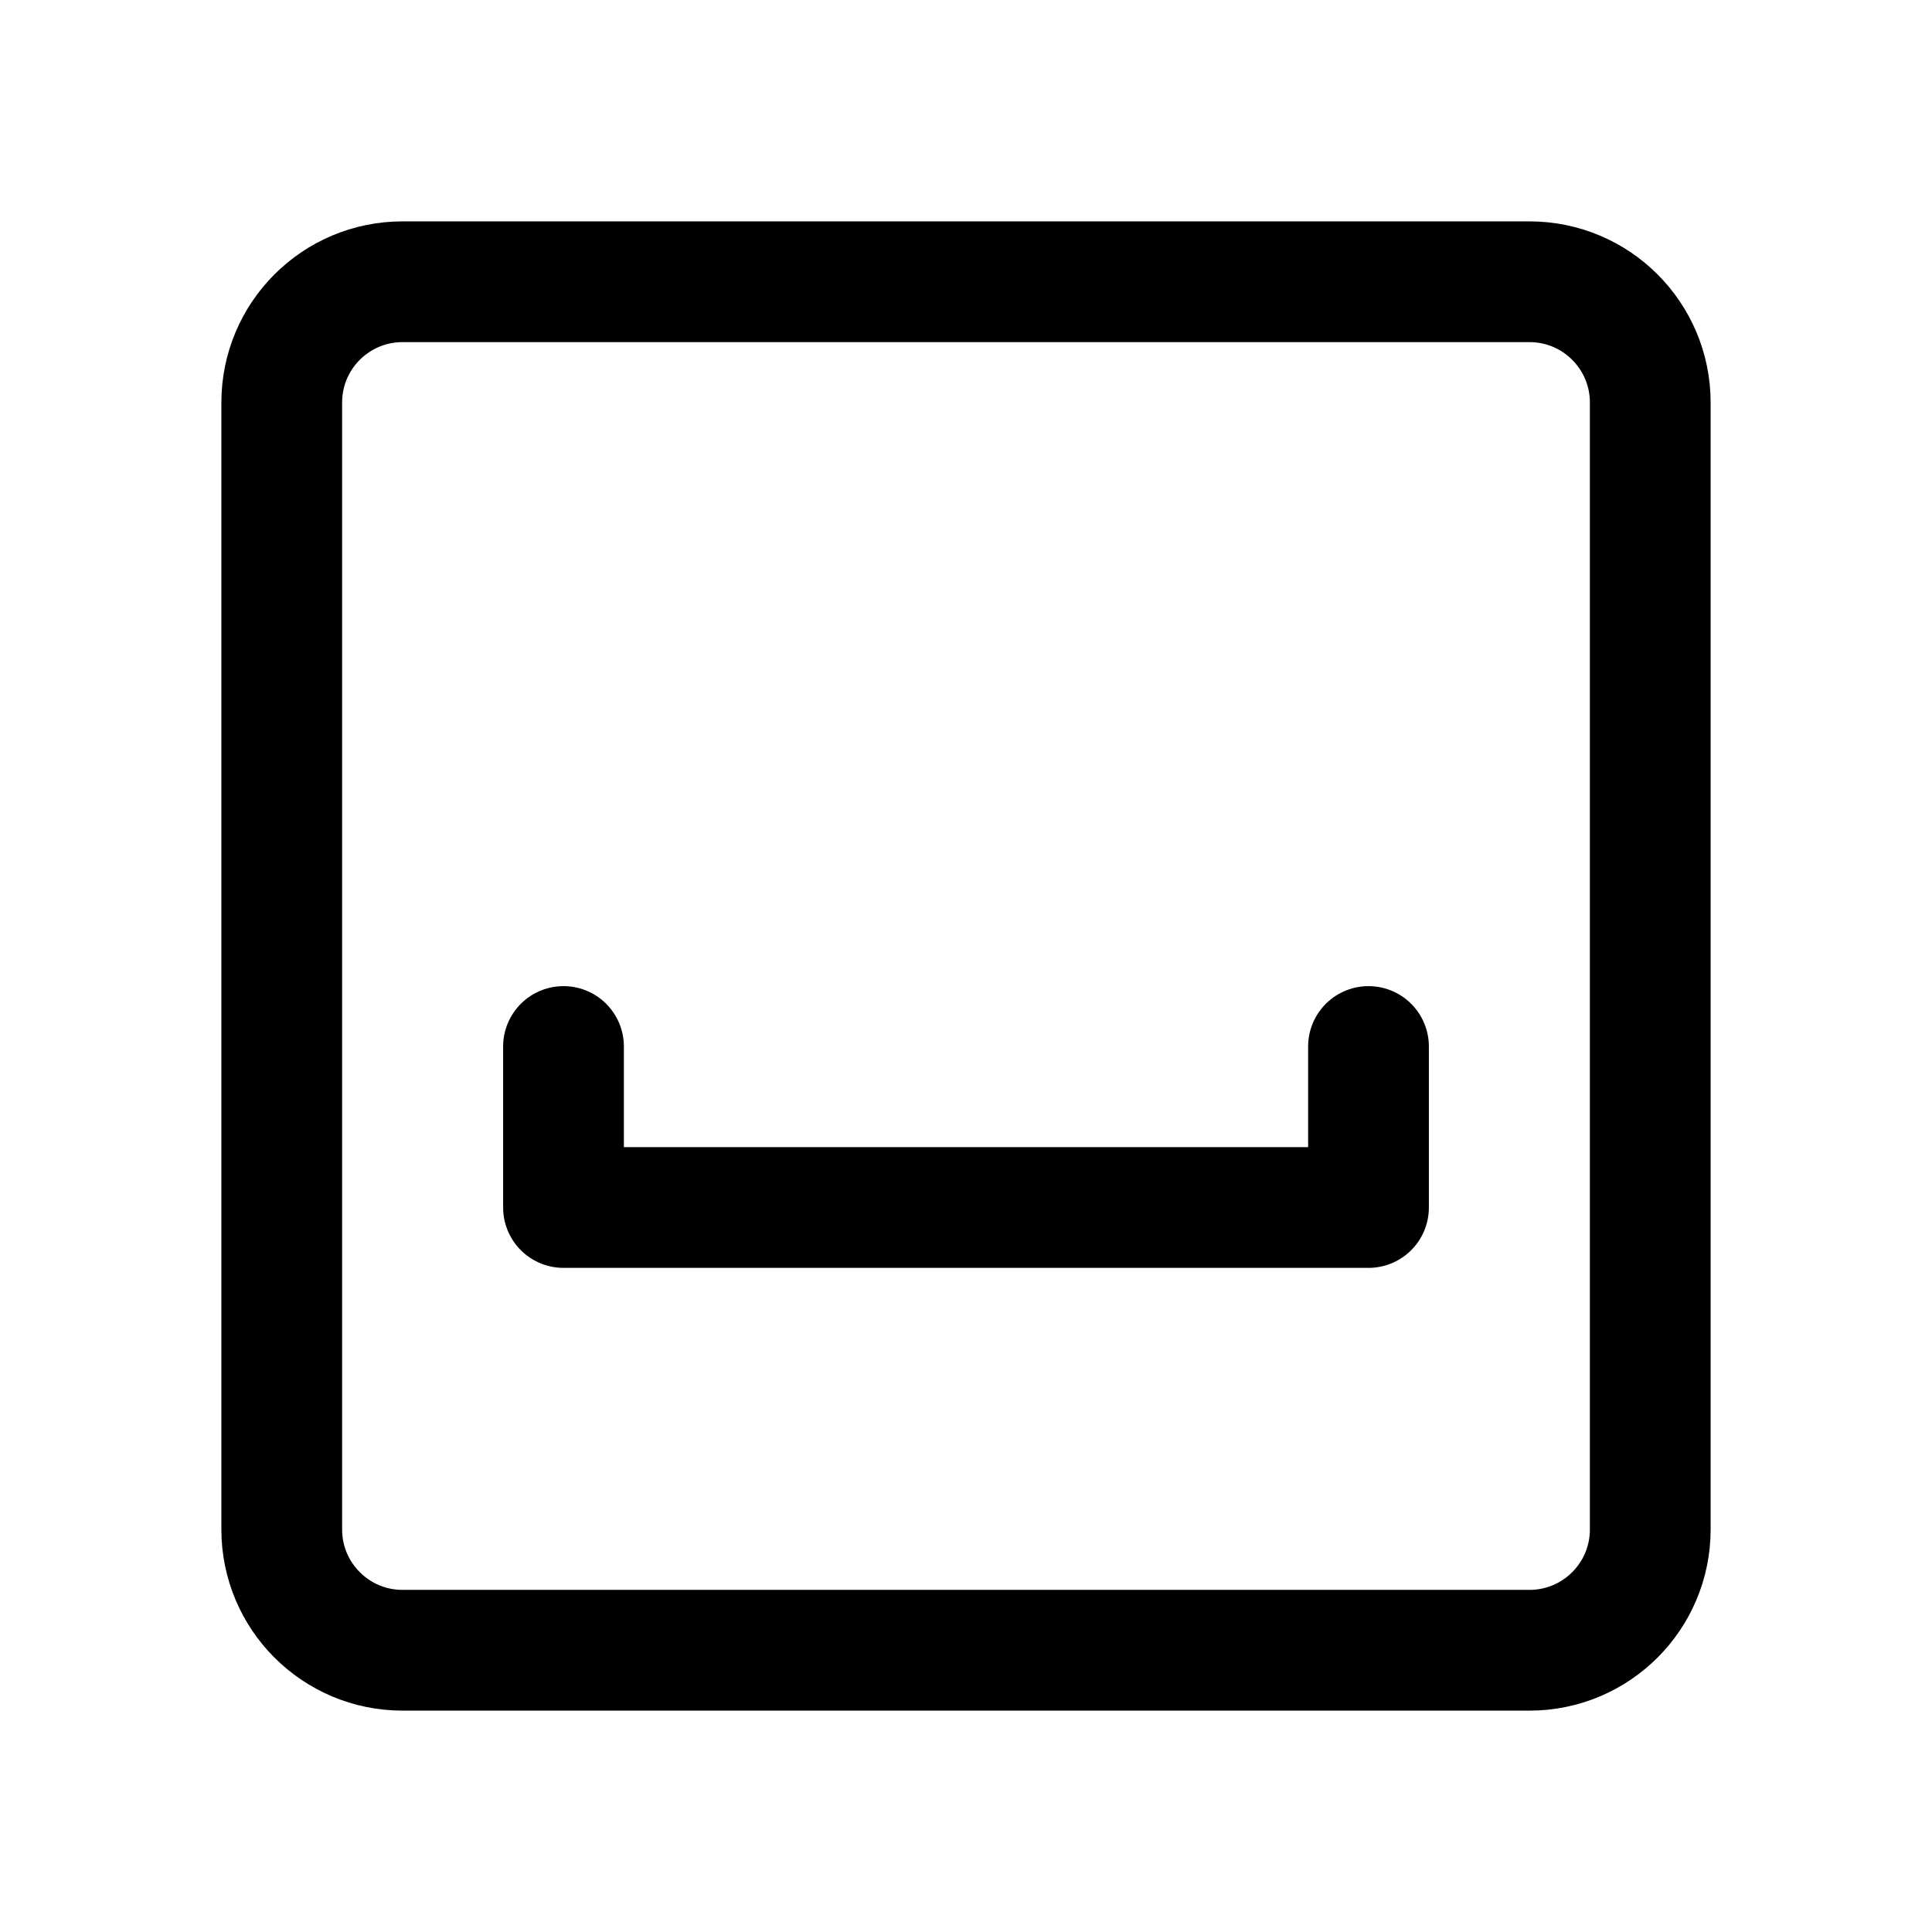
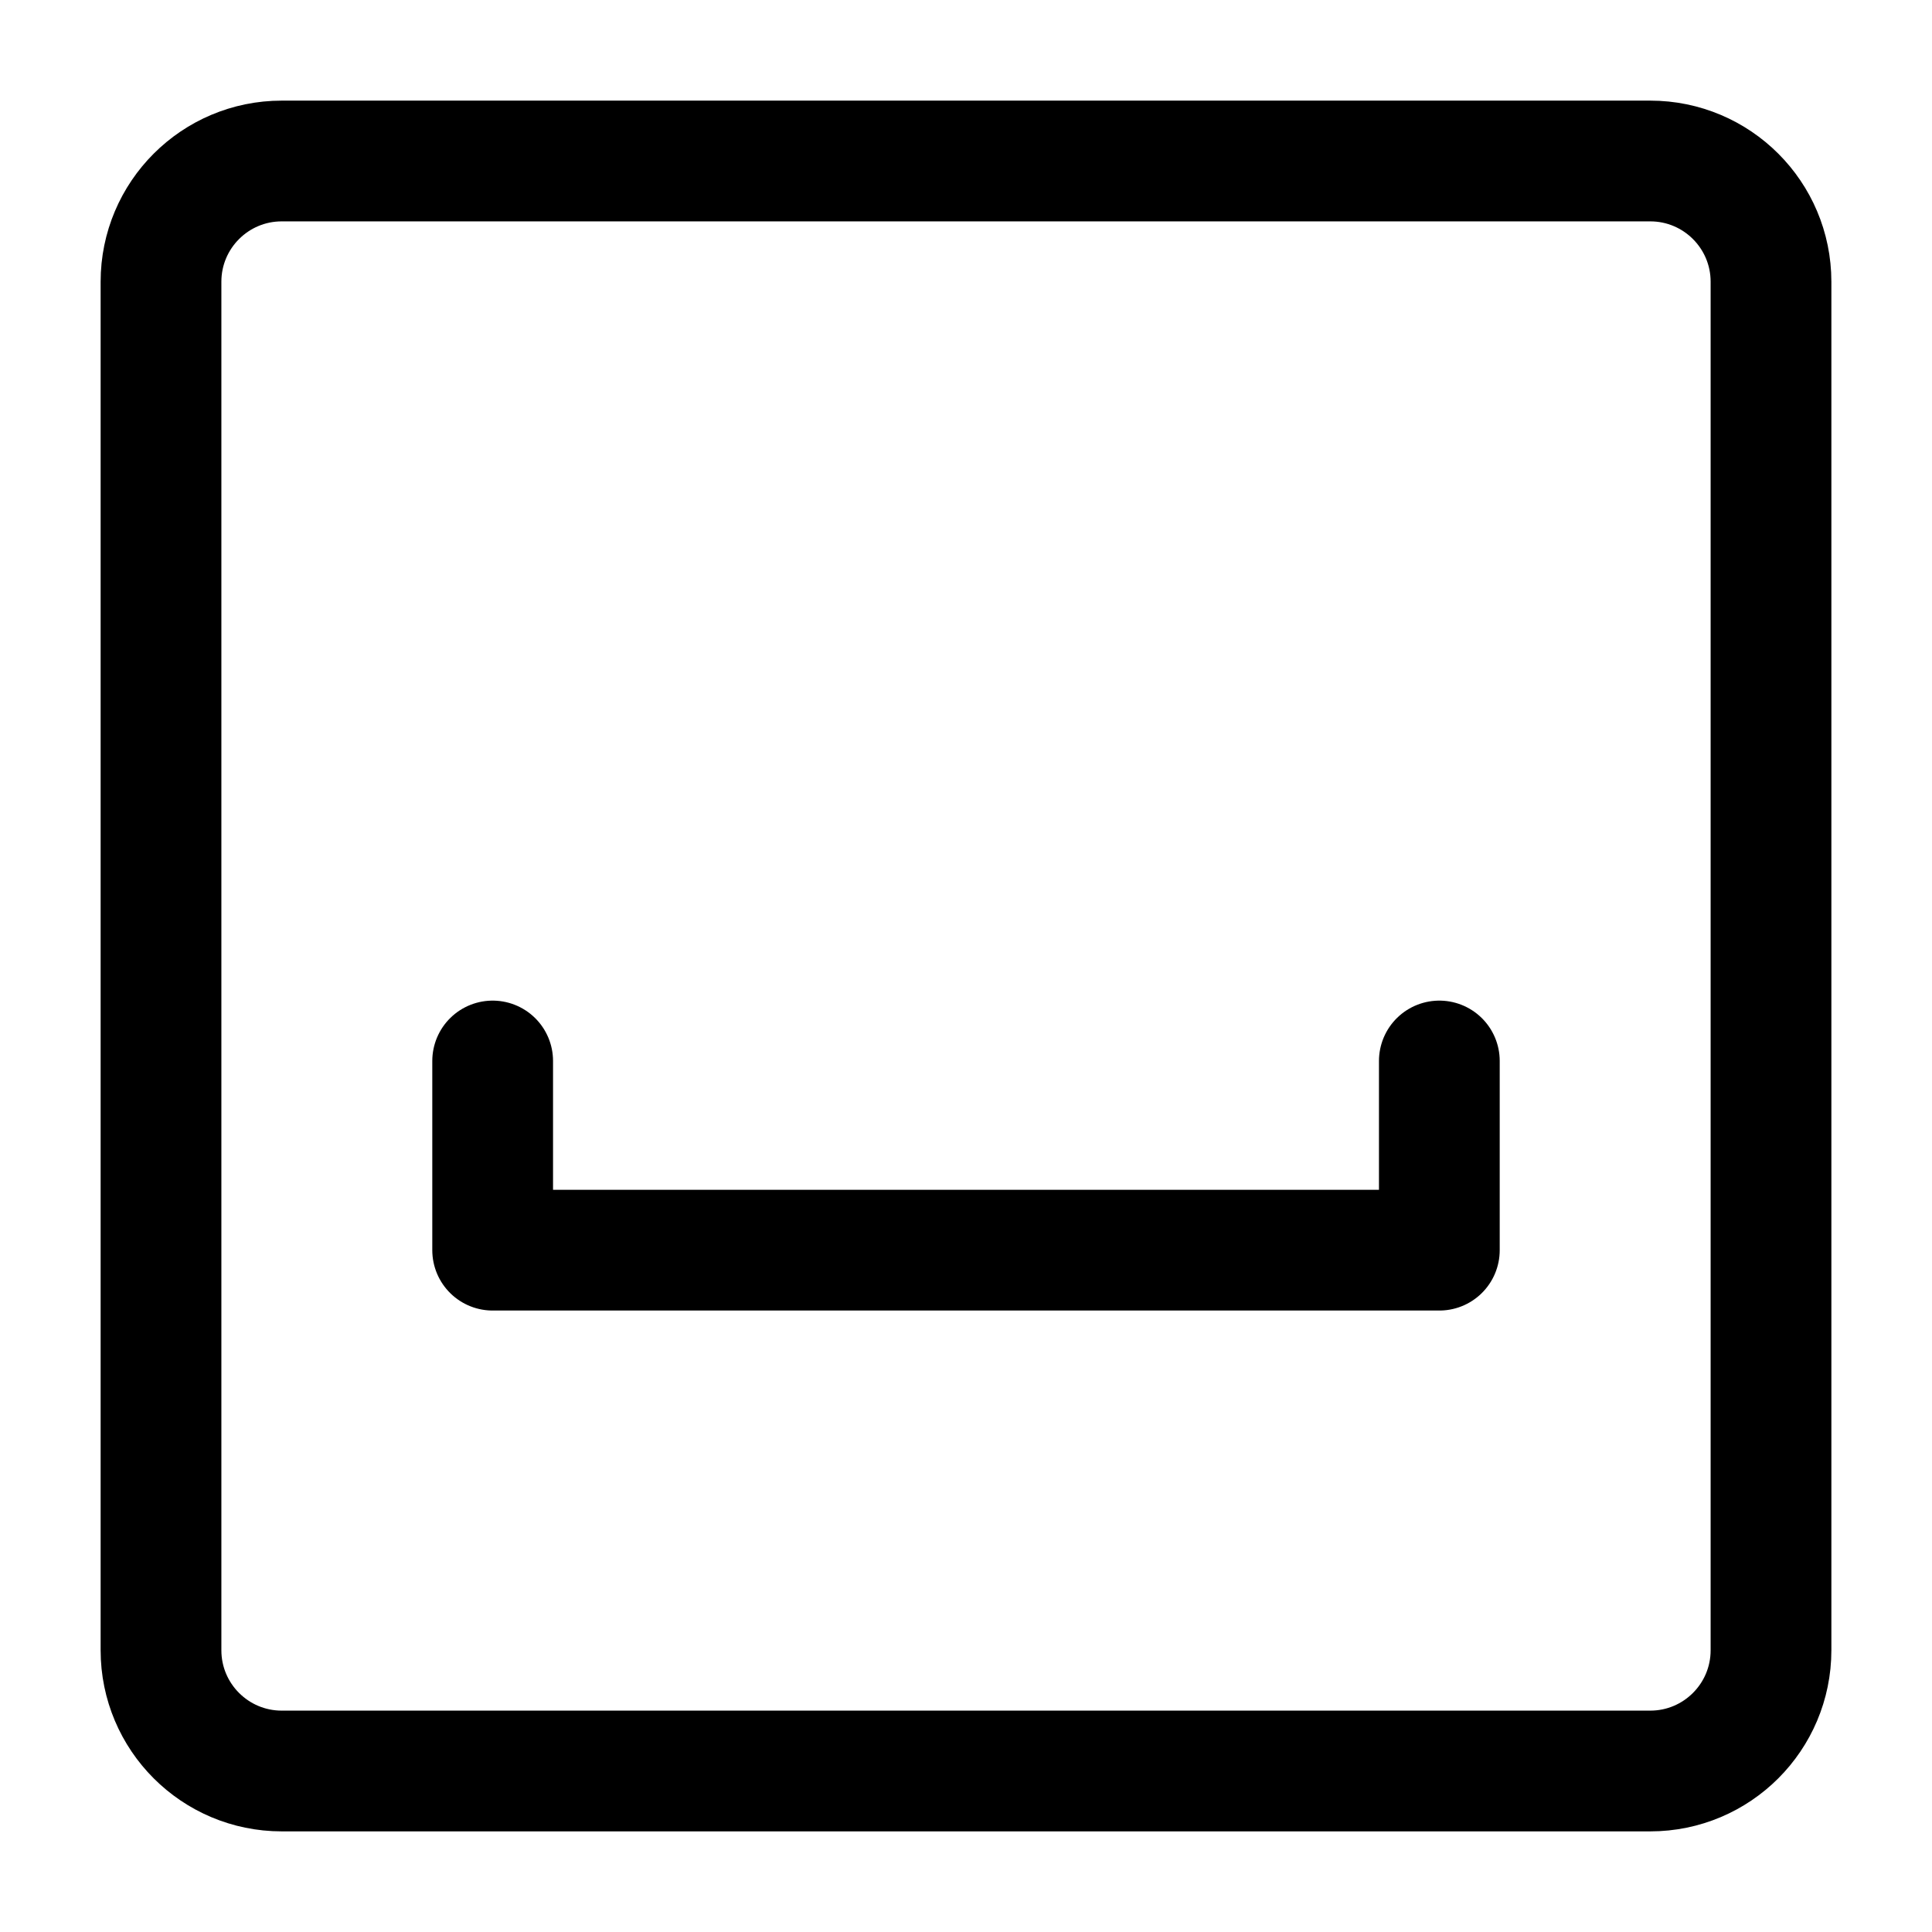
<svg xmlns="http://www.w3.org/2000/svg" width="24" height="24" viewBox="0 0 24 24" stroke="currentColor" fill="none" stroke-linecap="round" stroke-width="1.5" stroke-linejoin="round" stroke-align="center">
-   <rect x="3.5" y="3.5" width="17" height="17" rx="1.5" />
-   <polyline points="17 13 17 15 7 15 7 13" />
+   <rect x="2" y="2" width="20" height="20" rx="1.5" />
+   <polyline points="17.88 13.18 17.88 15.53 6.12 15.53 6.12 13.18" />
</svg>
